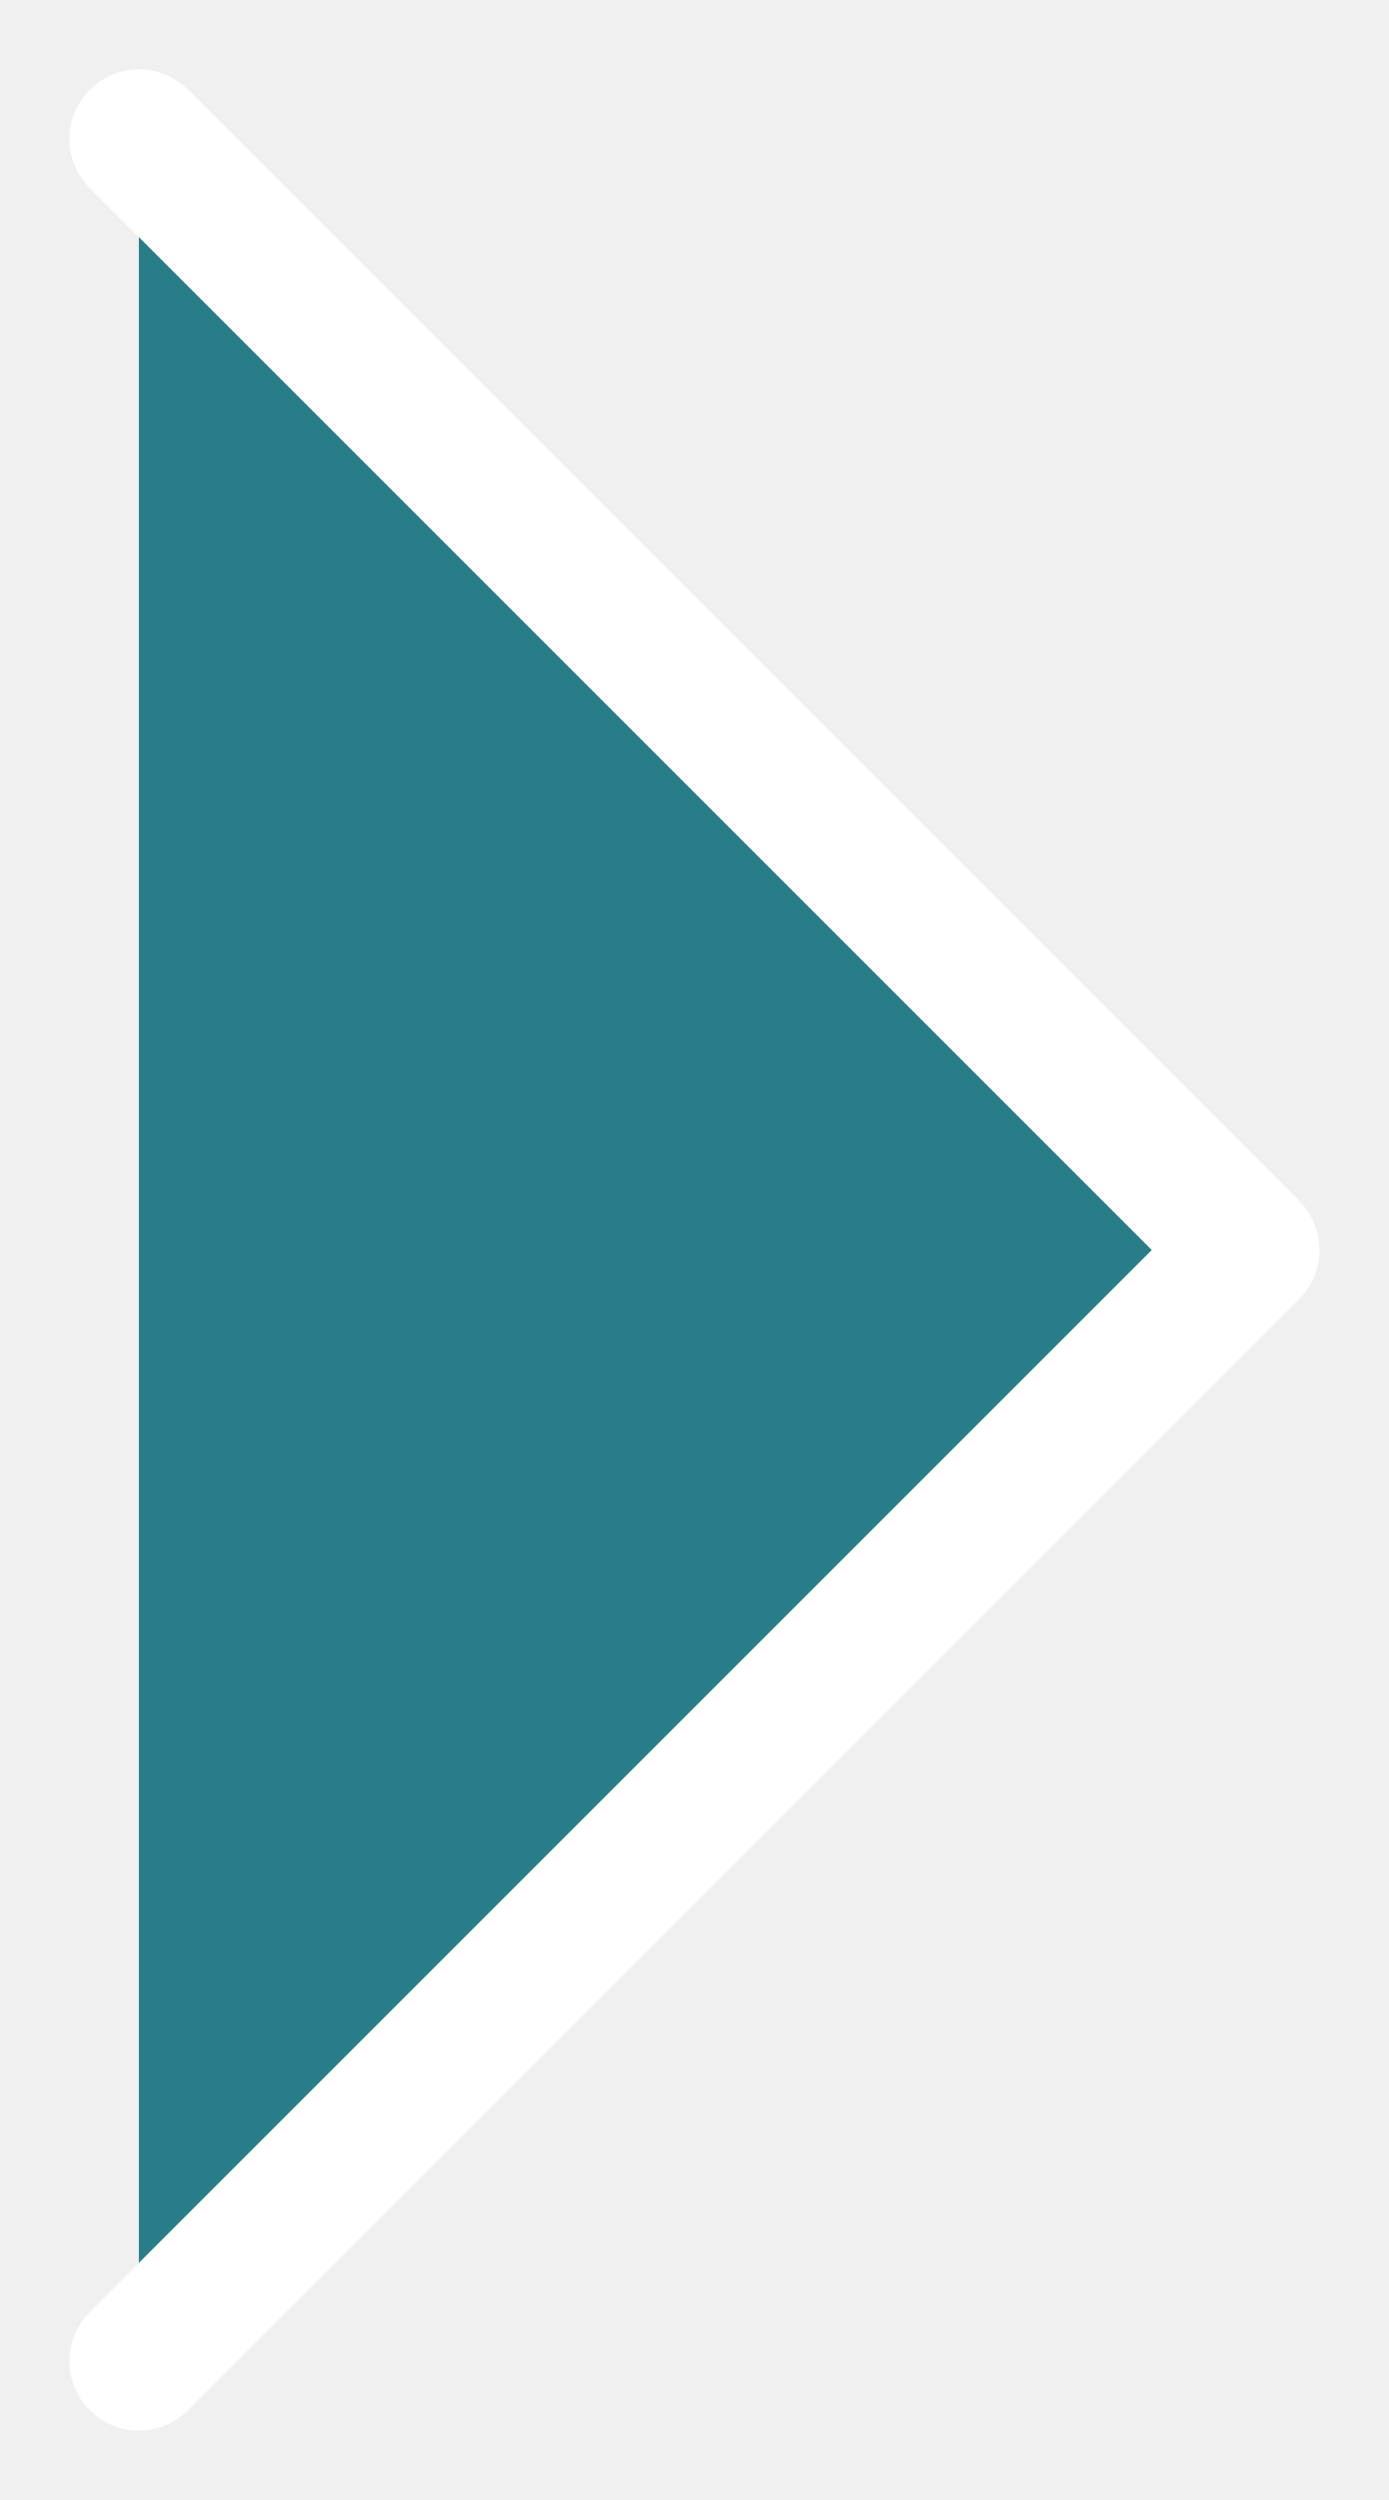
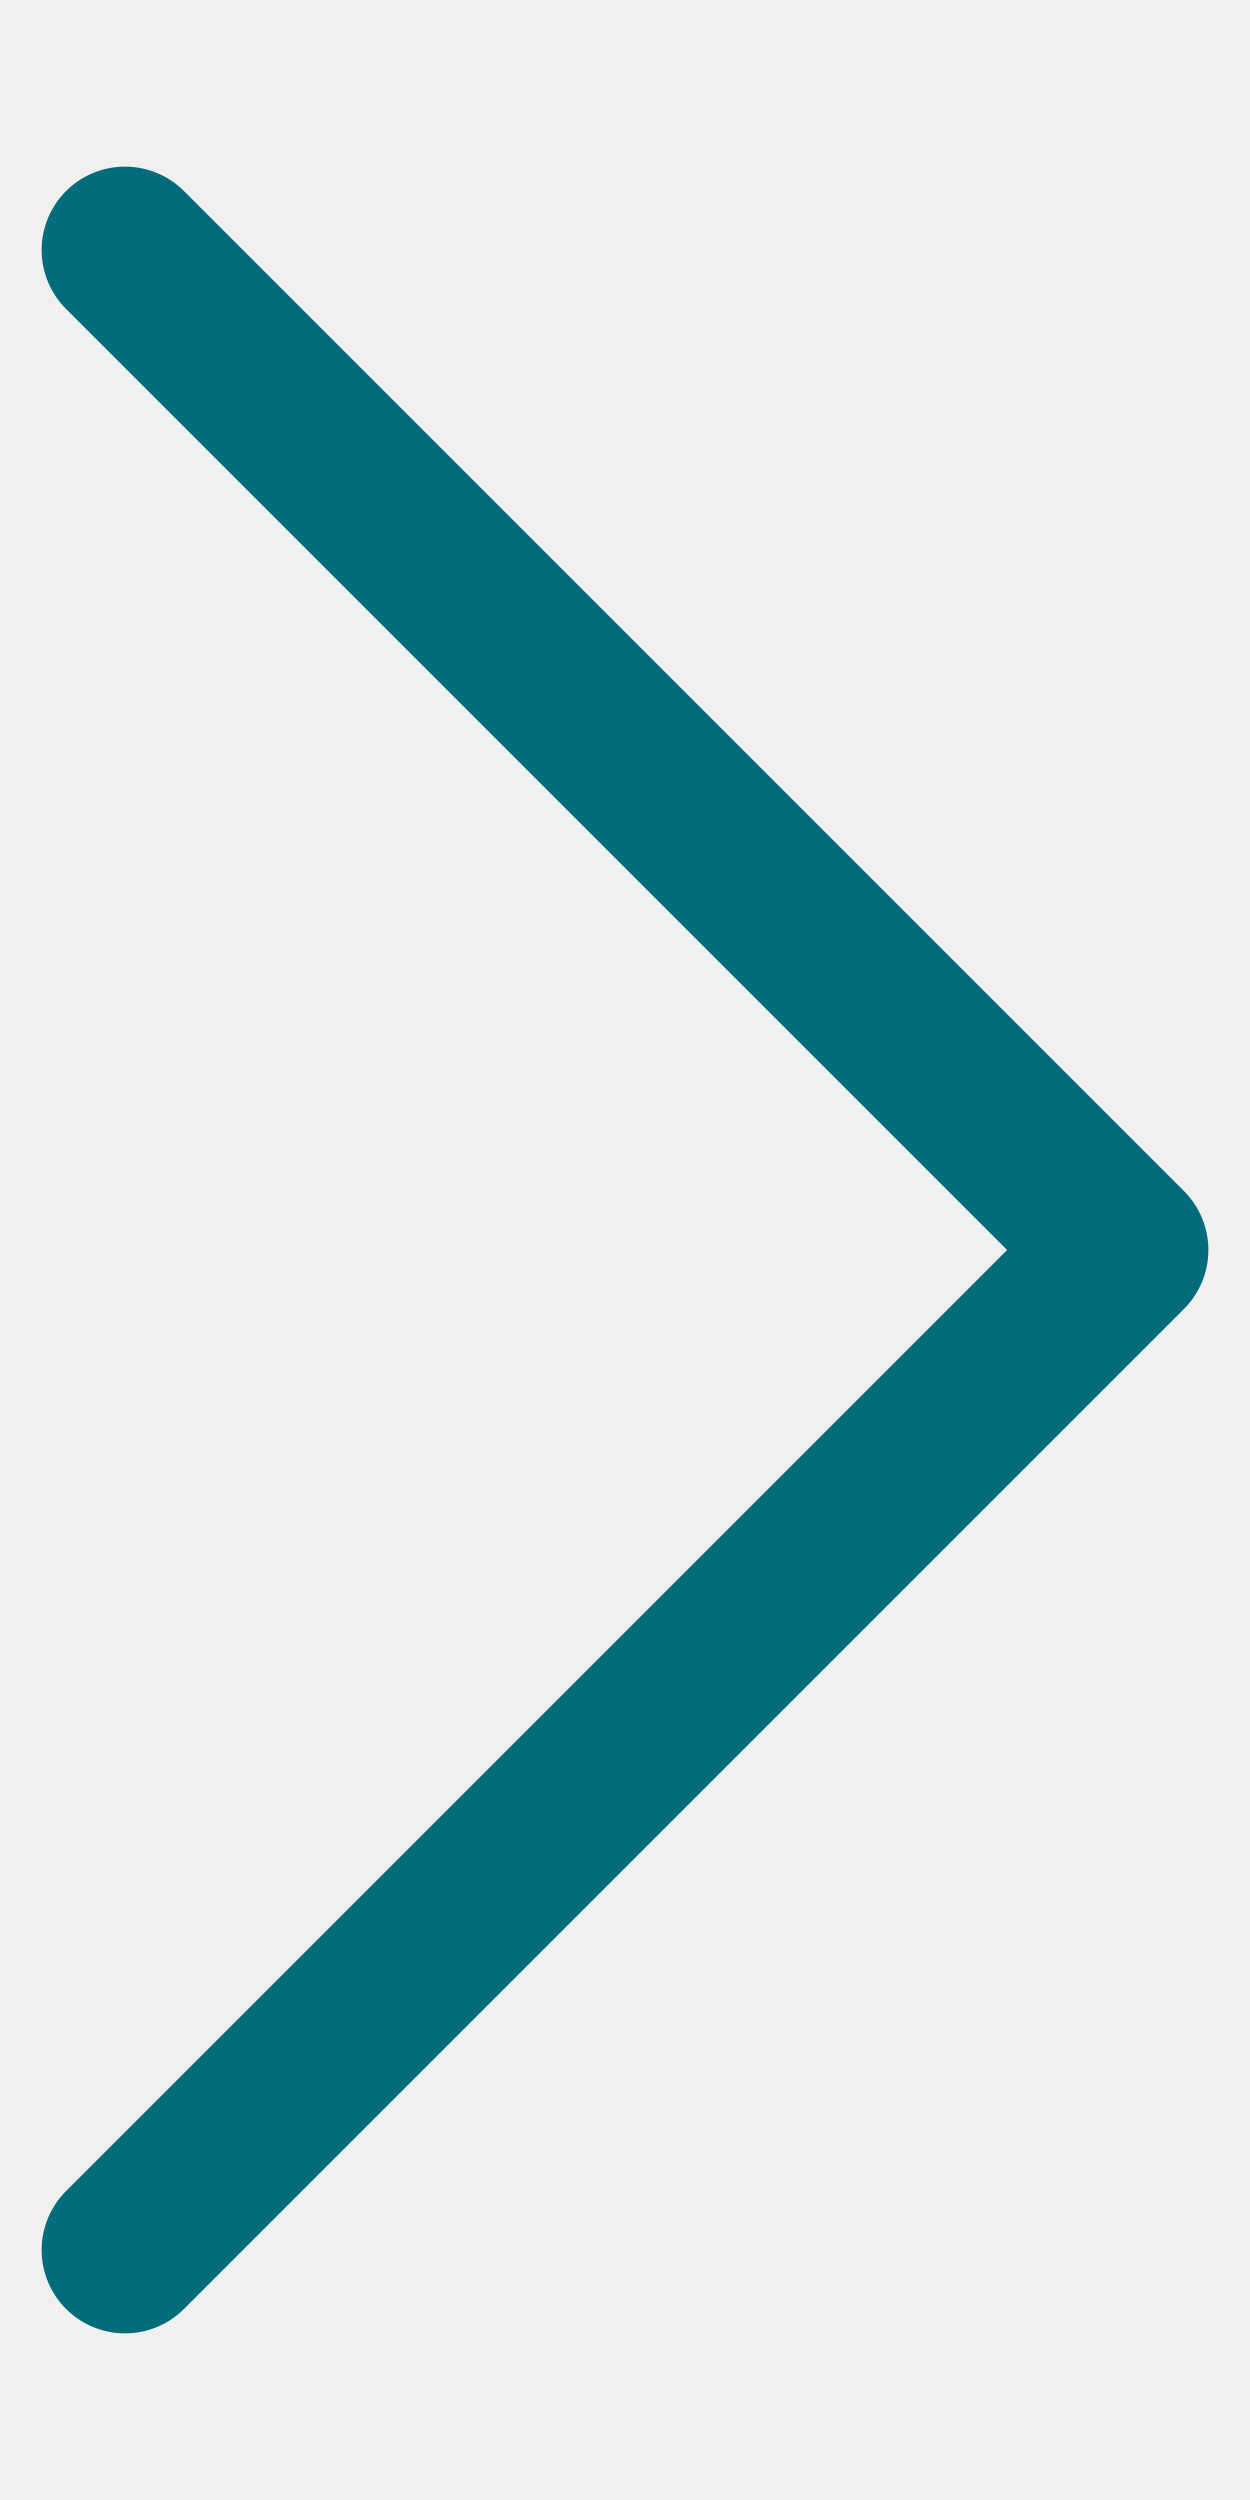
- <svg xmlns="http://www.w3.org/2000/svg" width="10" height="18" viewBox="0 0 10 18" fill="none">
-   <path d="M1 17L9 9L1 1" fill="#287D88" />
-   <path d="M1 17L9 9L1 1" stroke="white" stroke-linecap="round" stroke-linejoin="round" />
+ <svg xmlns="http://www.w3.org/2000/svg" width="5" height="10" viewBox="0 0 5 10" fill="none">
+   <path d="M0.5 9L4.5 5L0.5 1" stroke="#026C7A" stroke-width="0.667" stroke-linecap="round" stroke-linejoin="round" />
</svg>
